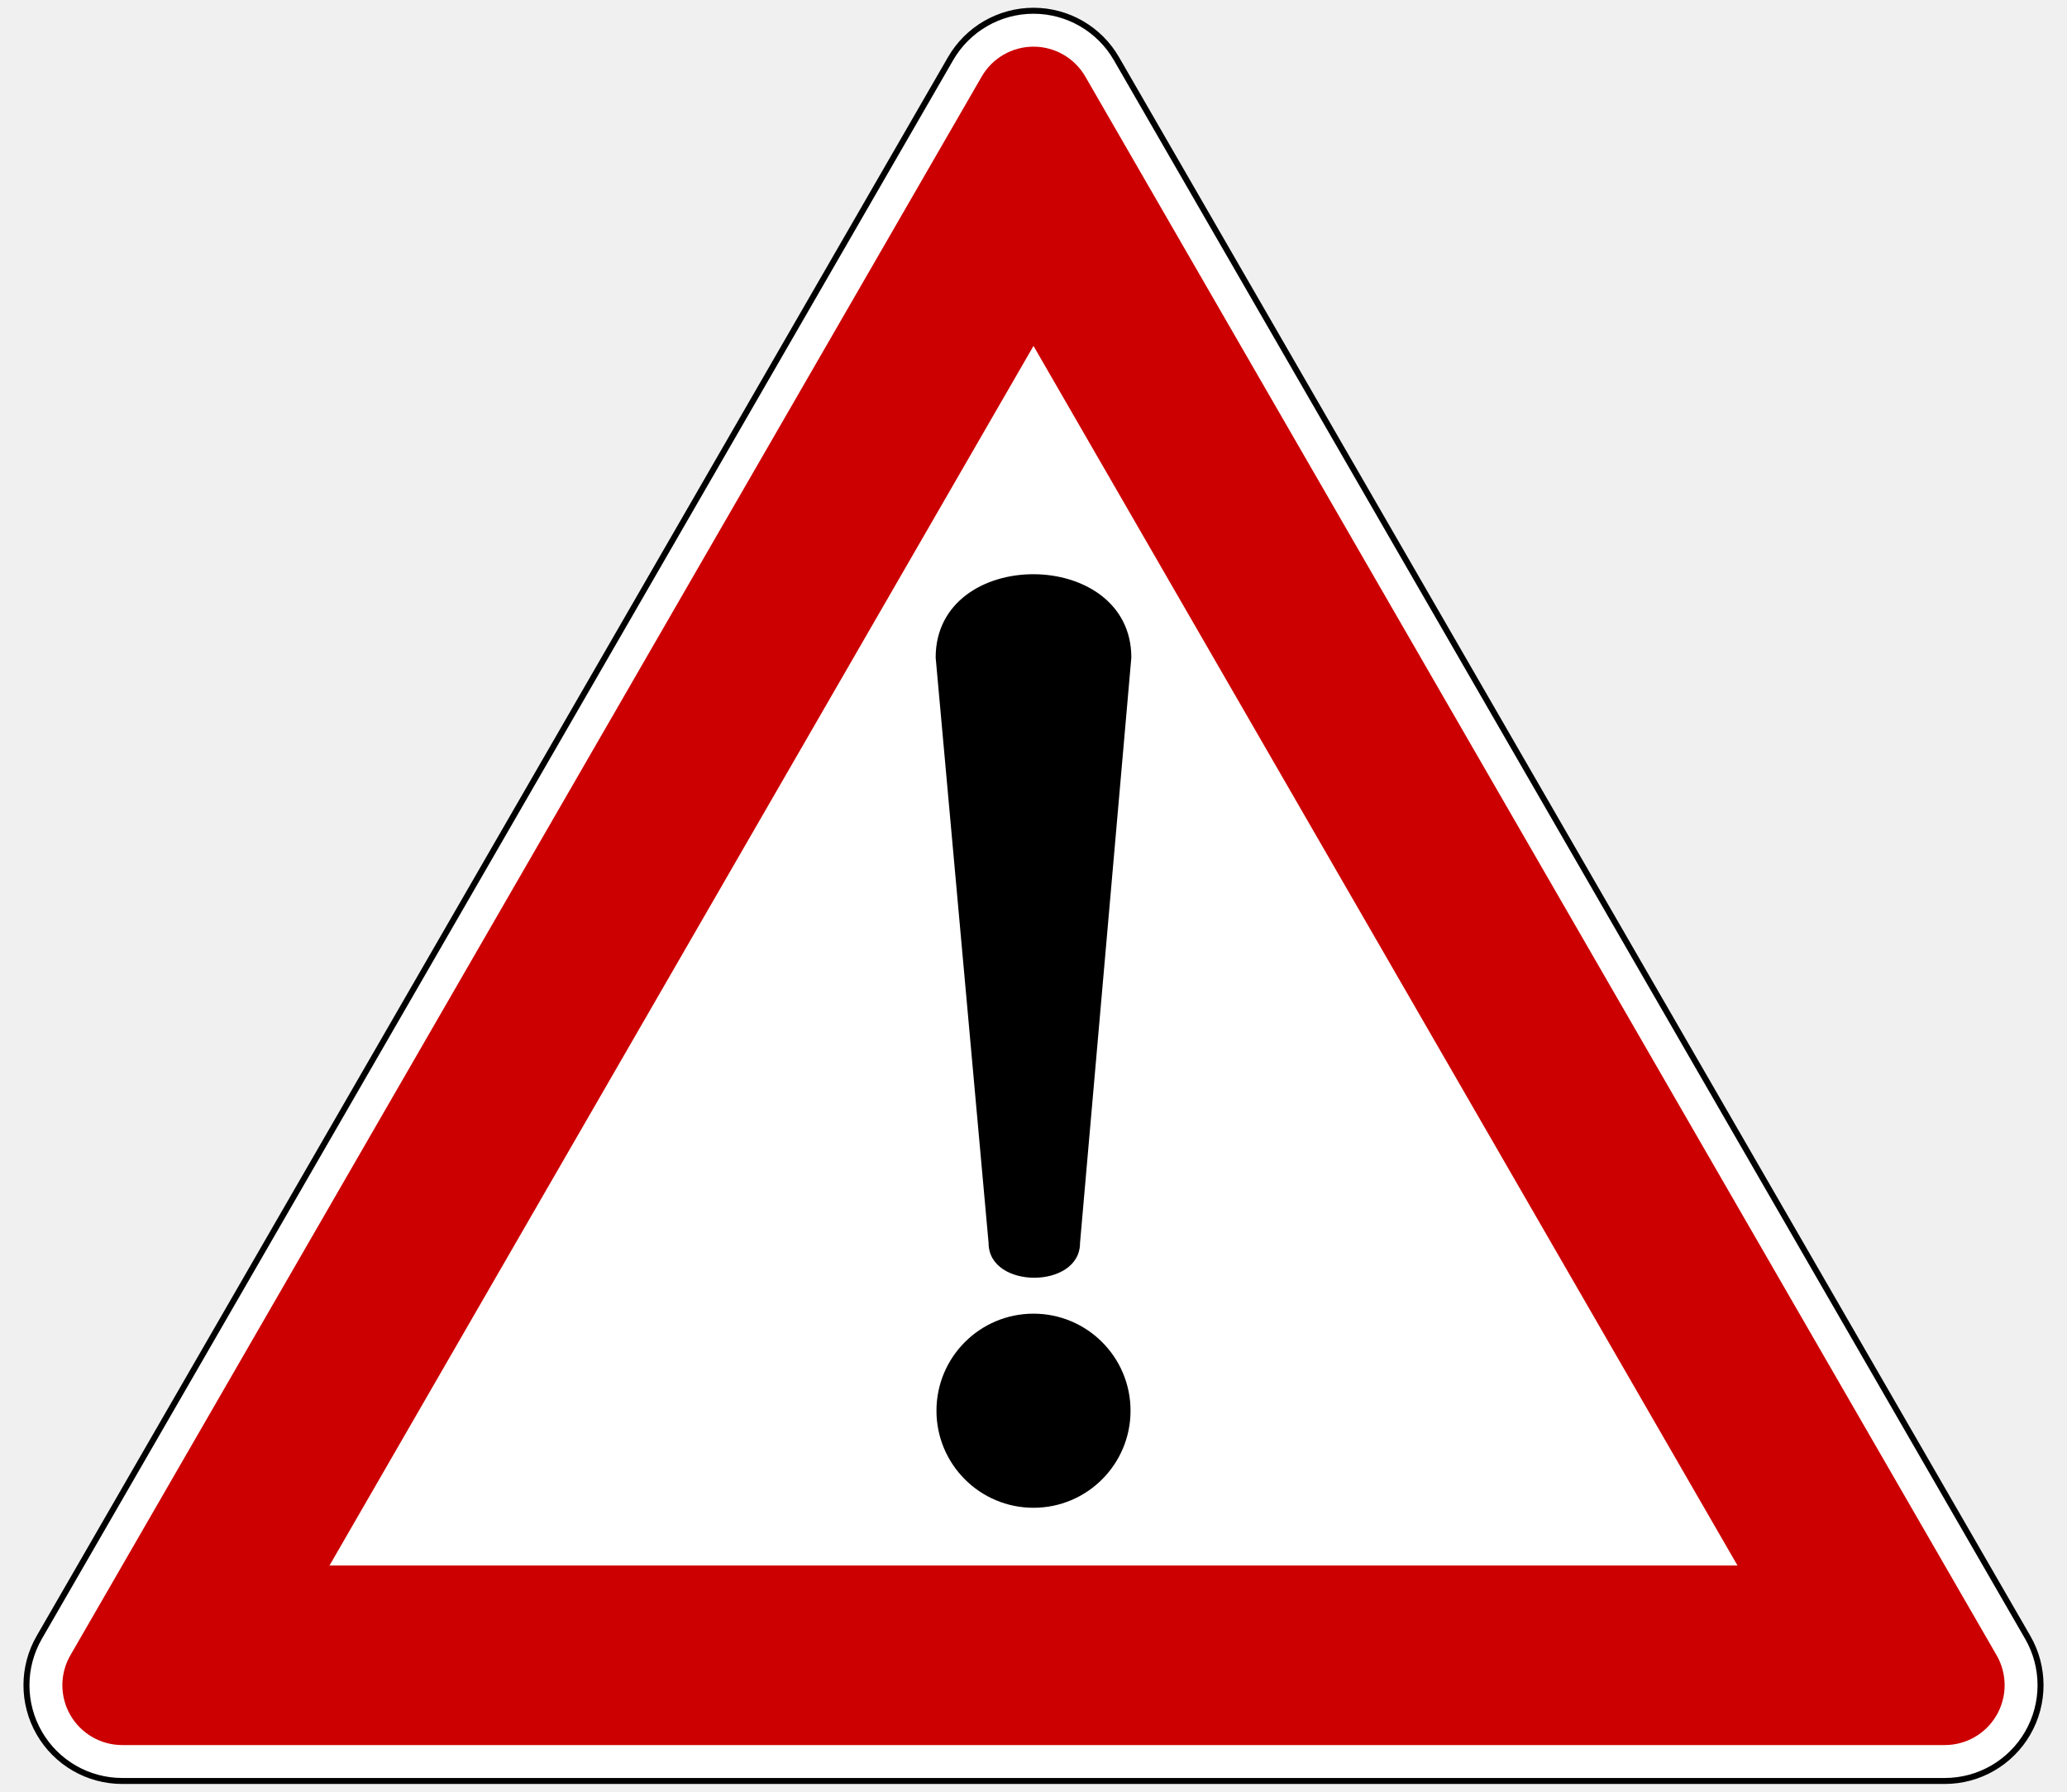
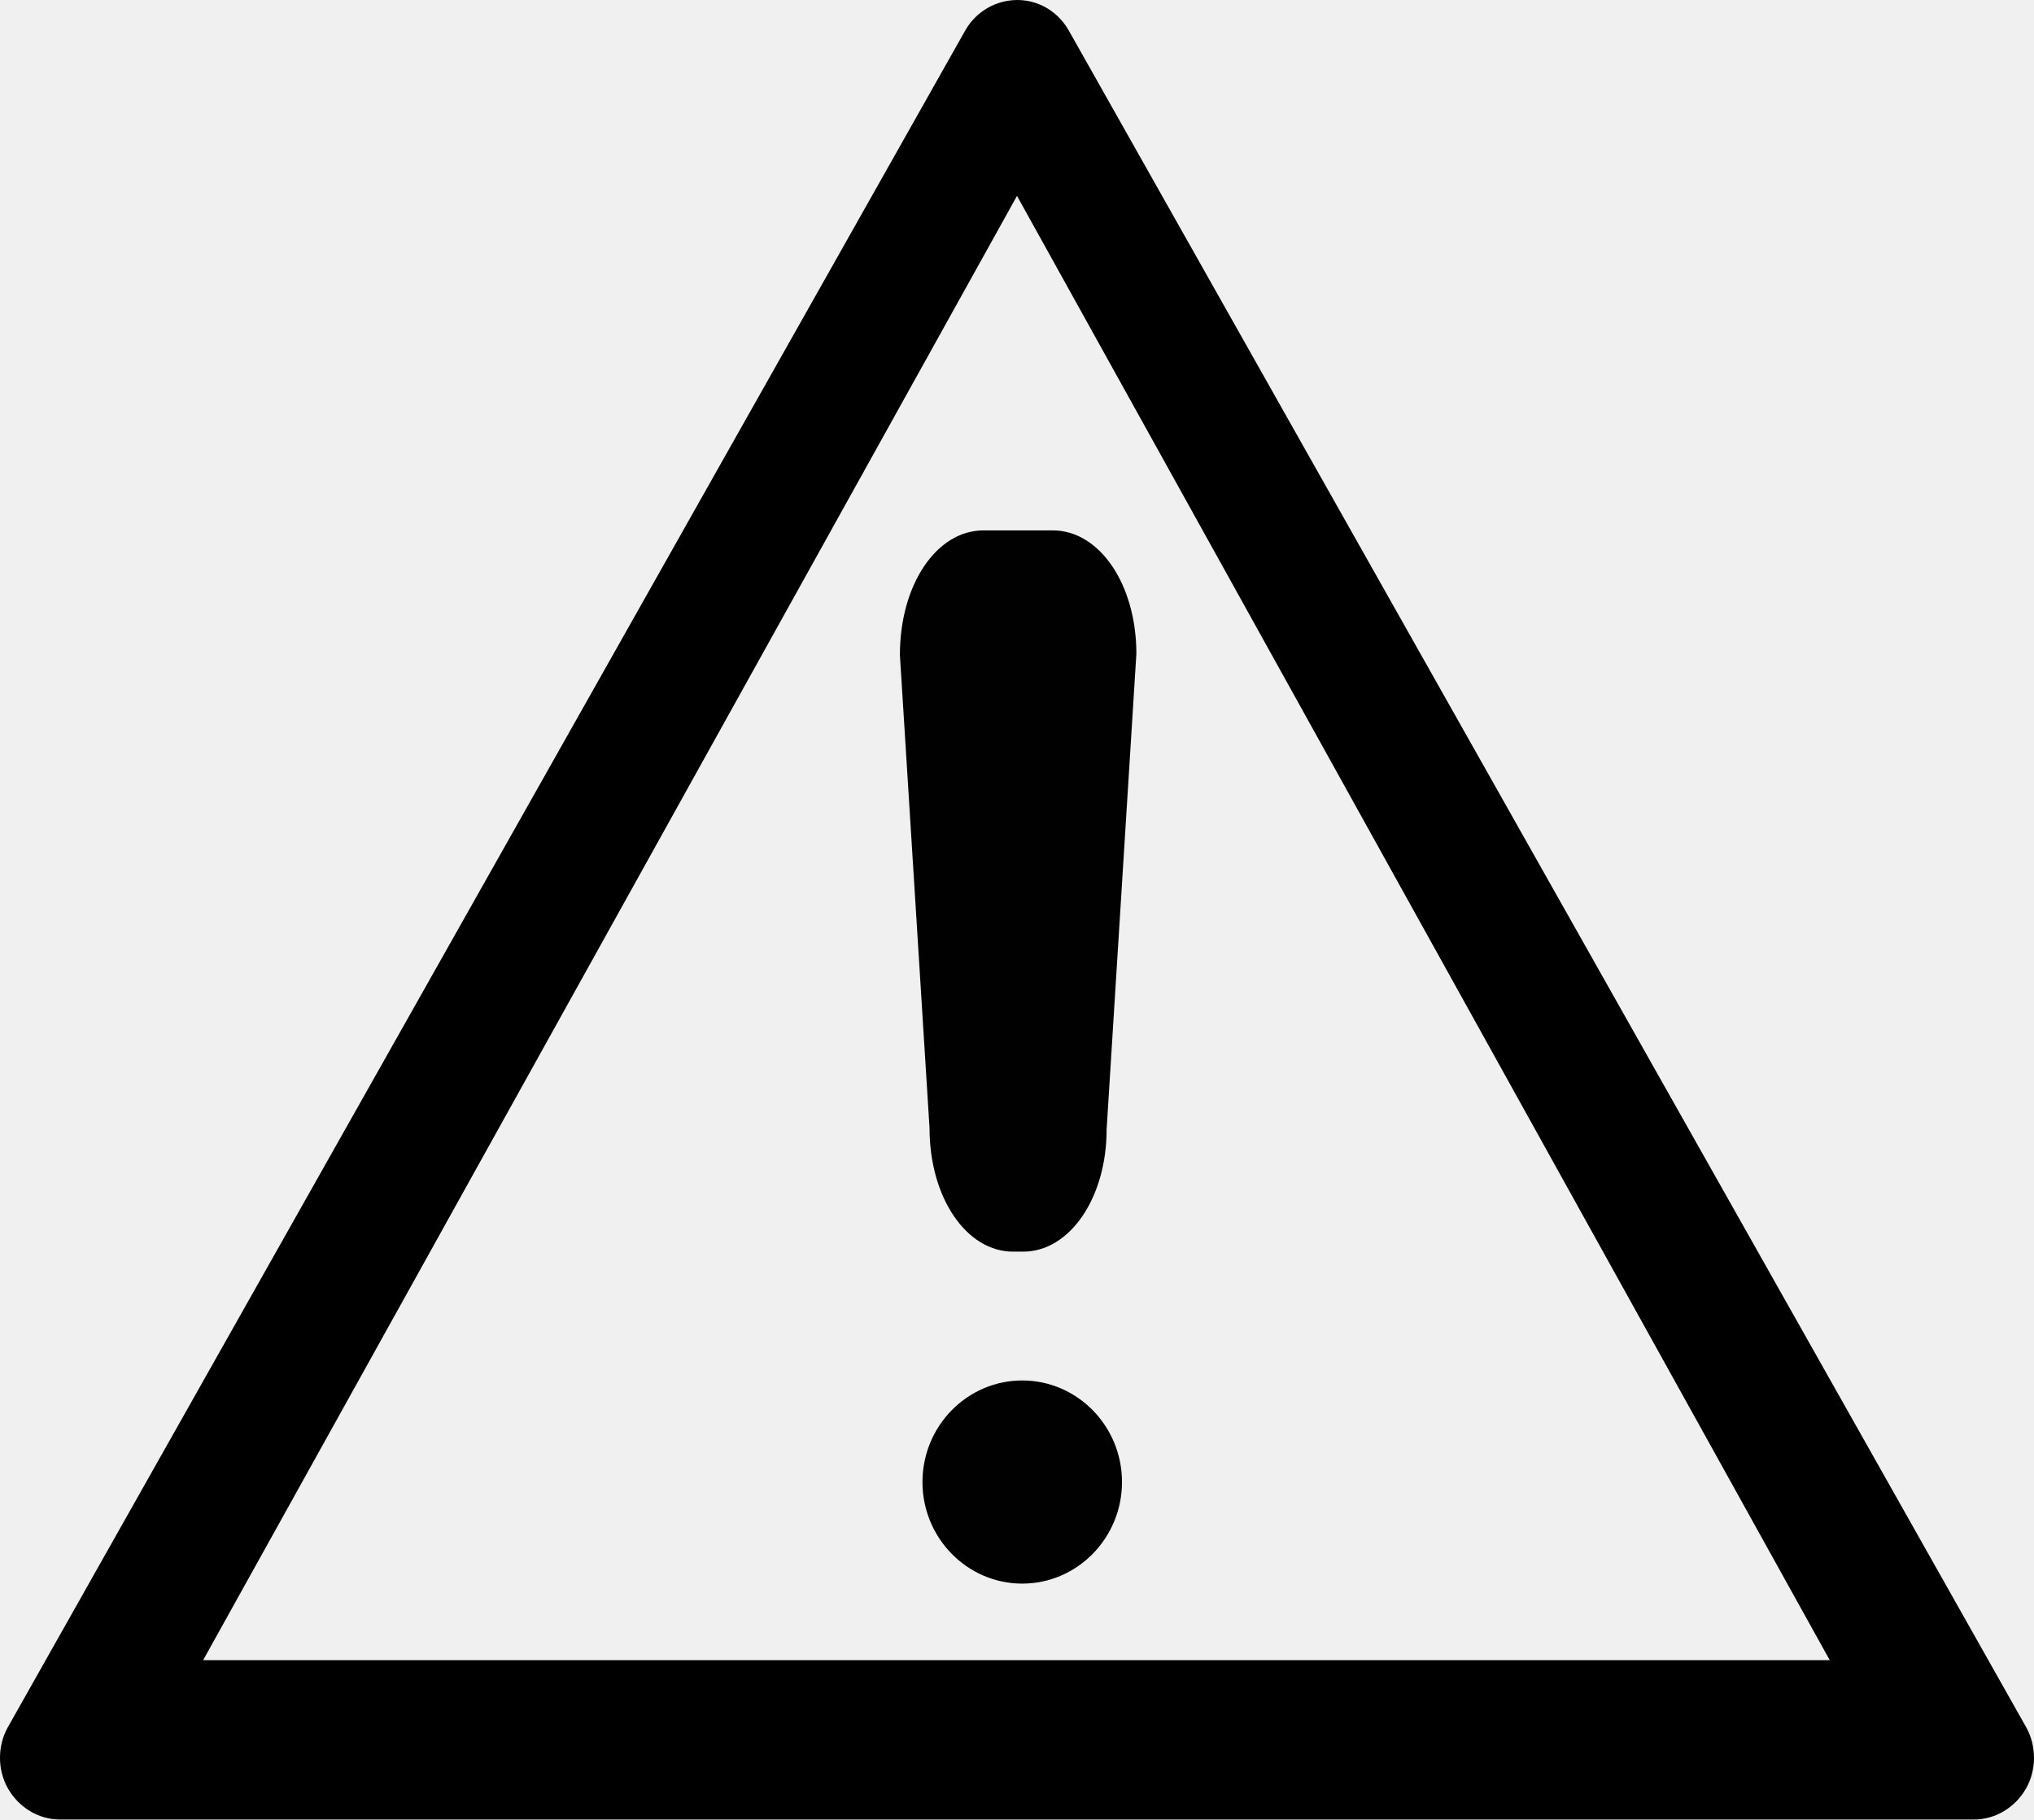
- <svg xmlns="http://www.w3.org/2000/svg" version="1.0" width="675" height="585" id="svg2">
-   <defs id="defs4" />
-   <g id="g1909" transform="matrix(0.977077,0,0,0.977077,-30.42813,-35.56338)">
-     <path id="path1902" d="M 71.986,631.529 C 60.553,631.529 49.989,625.43 44.273,615.529 C 38.557,605.628 38.557,593.43 44.273,583.529 L 348.847,55.991 C 354.563,46.09 365.128,39.991 376.56,39.991 C 387.993,39.991 398.557,46.09 404.273,55.991 L 708.847,583.529 C 714.563,593.43 714.563,605.628 708.847,615.529 C 703.131,625.43 692.567,631.529 681.134,631.529 L 71.986,631.529 z " style="fill:white;fill-rule:evenodd;stroke:black;stroke-width:2" />
-     <path id="path1904" d="M 71.986,619.529 C 64.84,619.529 58.238,615.717 54.665,609.529 C 51.092,603.341 51.092,595.717 54.665,589.529 L 359.24,61.991 C 362.812,55.803 369.415,51.991 376.56,51.991 C 383.705,51.991 390.308,55.803 393.881,61.991 L 698.455,589.529 C 702.028,595.717 702.028,603.341 698.455,609.529 C 694.882,615.717 688.28,619.529 681.134,619.529 L 71.986,619.529 z M 141.268,559.529 L 376.56,151.991 L 611.852,559.529 L 141.268,559.529 z " style="fill:#c00;fill-rule:evenodd;stroke:none" />
+ <svg xmlns="http://www.w3.org/2000/svg" version="1.1" id="Layer_1" x="0px" y="0px" width="100px" height="89.455px" viewBox="-72.171 -24.494 100 89.455" enable-background="new -72.171 -24.494 100 89.455" xml:space="preserve">
+   <g>
+     <path d="M-22.615-24.457c-0.904,0.144-1.675,0.7-2.109,1.476l-47.06,83.402c-0.516,0.918-0.517,2.095,0,3.008   c0.524,0.926,1.494,1.532,2.551,1.532H24.89c1.055,0,2.028-0.606,2.552-1.532c0.516-0.913,0.516-2.09,0-3.008l-47.06-83.402   C-20.222-24.057-21.391-24.653-22.615-24.457 M-22.171-14.863l39.957,71.99h-79.97L-22.171-14.863z" />
+     <path fill="#010101" d="M-21.914,43.376c-2.705,0-4.905,2.24-4.905,4.994s2.2,4.994,4.905,4.994s4.905-2.24,4.905-4.994   S-19.209,43.376-21.914,43.376z" />
+     <path fill="#010101" d="M-20.408,1.583h-3.416c-2.302,0-4.106,2.666-4.104,6.128l1.457,23.264c0,3.403,1.805,6.068,4.109,6.068   h0.494c2.302,0,4.105-2.665,4.103-6.007l1.463-23.387C-16.301,4.249-18.105,1.583-20.408,1.583z" />
  </g>
-   <path id="path37169" style="fill:black;fill-opacity:1;fill-rule:evenodd;stroke:none;stroke-width:1px;stroke-linecap:butt;stroke-linejoin:miter;stroke-opacity:1" d="M 305.55,214.69 C 305.55,178.324 369.45,178.507 369.45,214.69 L 352.69,405.869 C 352.69,420.934 322.834,420.977 322.834,405.869 L 305.55,214.69 z " />
-   <path id="path37167" style="fill:black;fill-opacity:1;fill-rule:nonzero;stroke:none;stroke-width:1;stroke-linecap:round;stroke-linejoin:round;stroke-miterlimit:4;stroke-dasharray:none;stroke-dashoffset:0;stroke-opacity:1" d="M 369.188,460.603 C 369.188,478.104 355.001,492.291 337.5,492.291 C 319.999,492.291 305.812,478.104 305.812,460.603 C 305.812,443.102 319.999,428.915 337.5,428.915 C 355.001,428.915 369.188,443.102 369.188,460.603 z " />
</svg>
